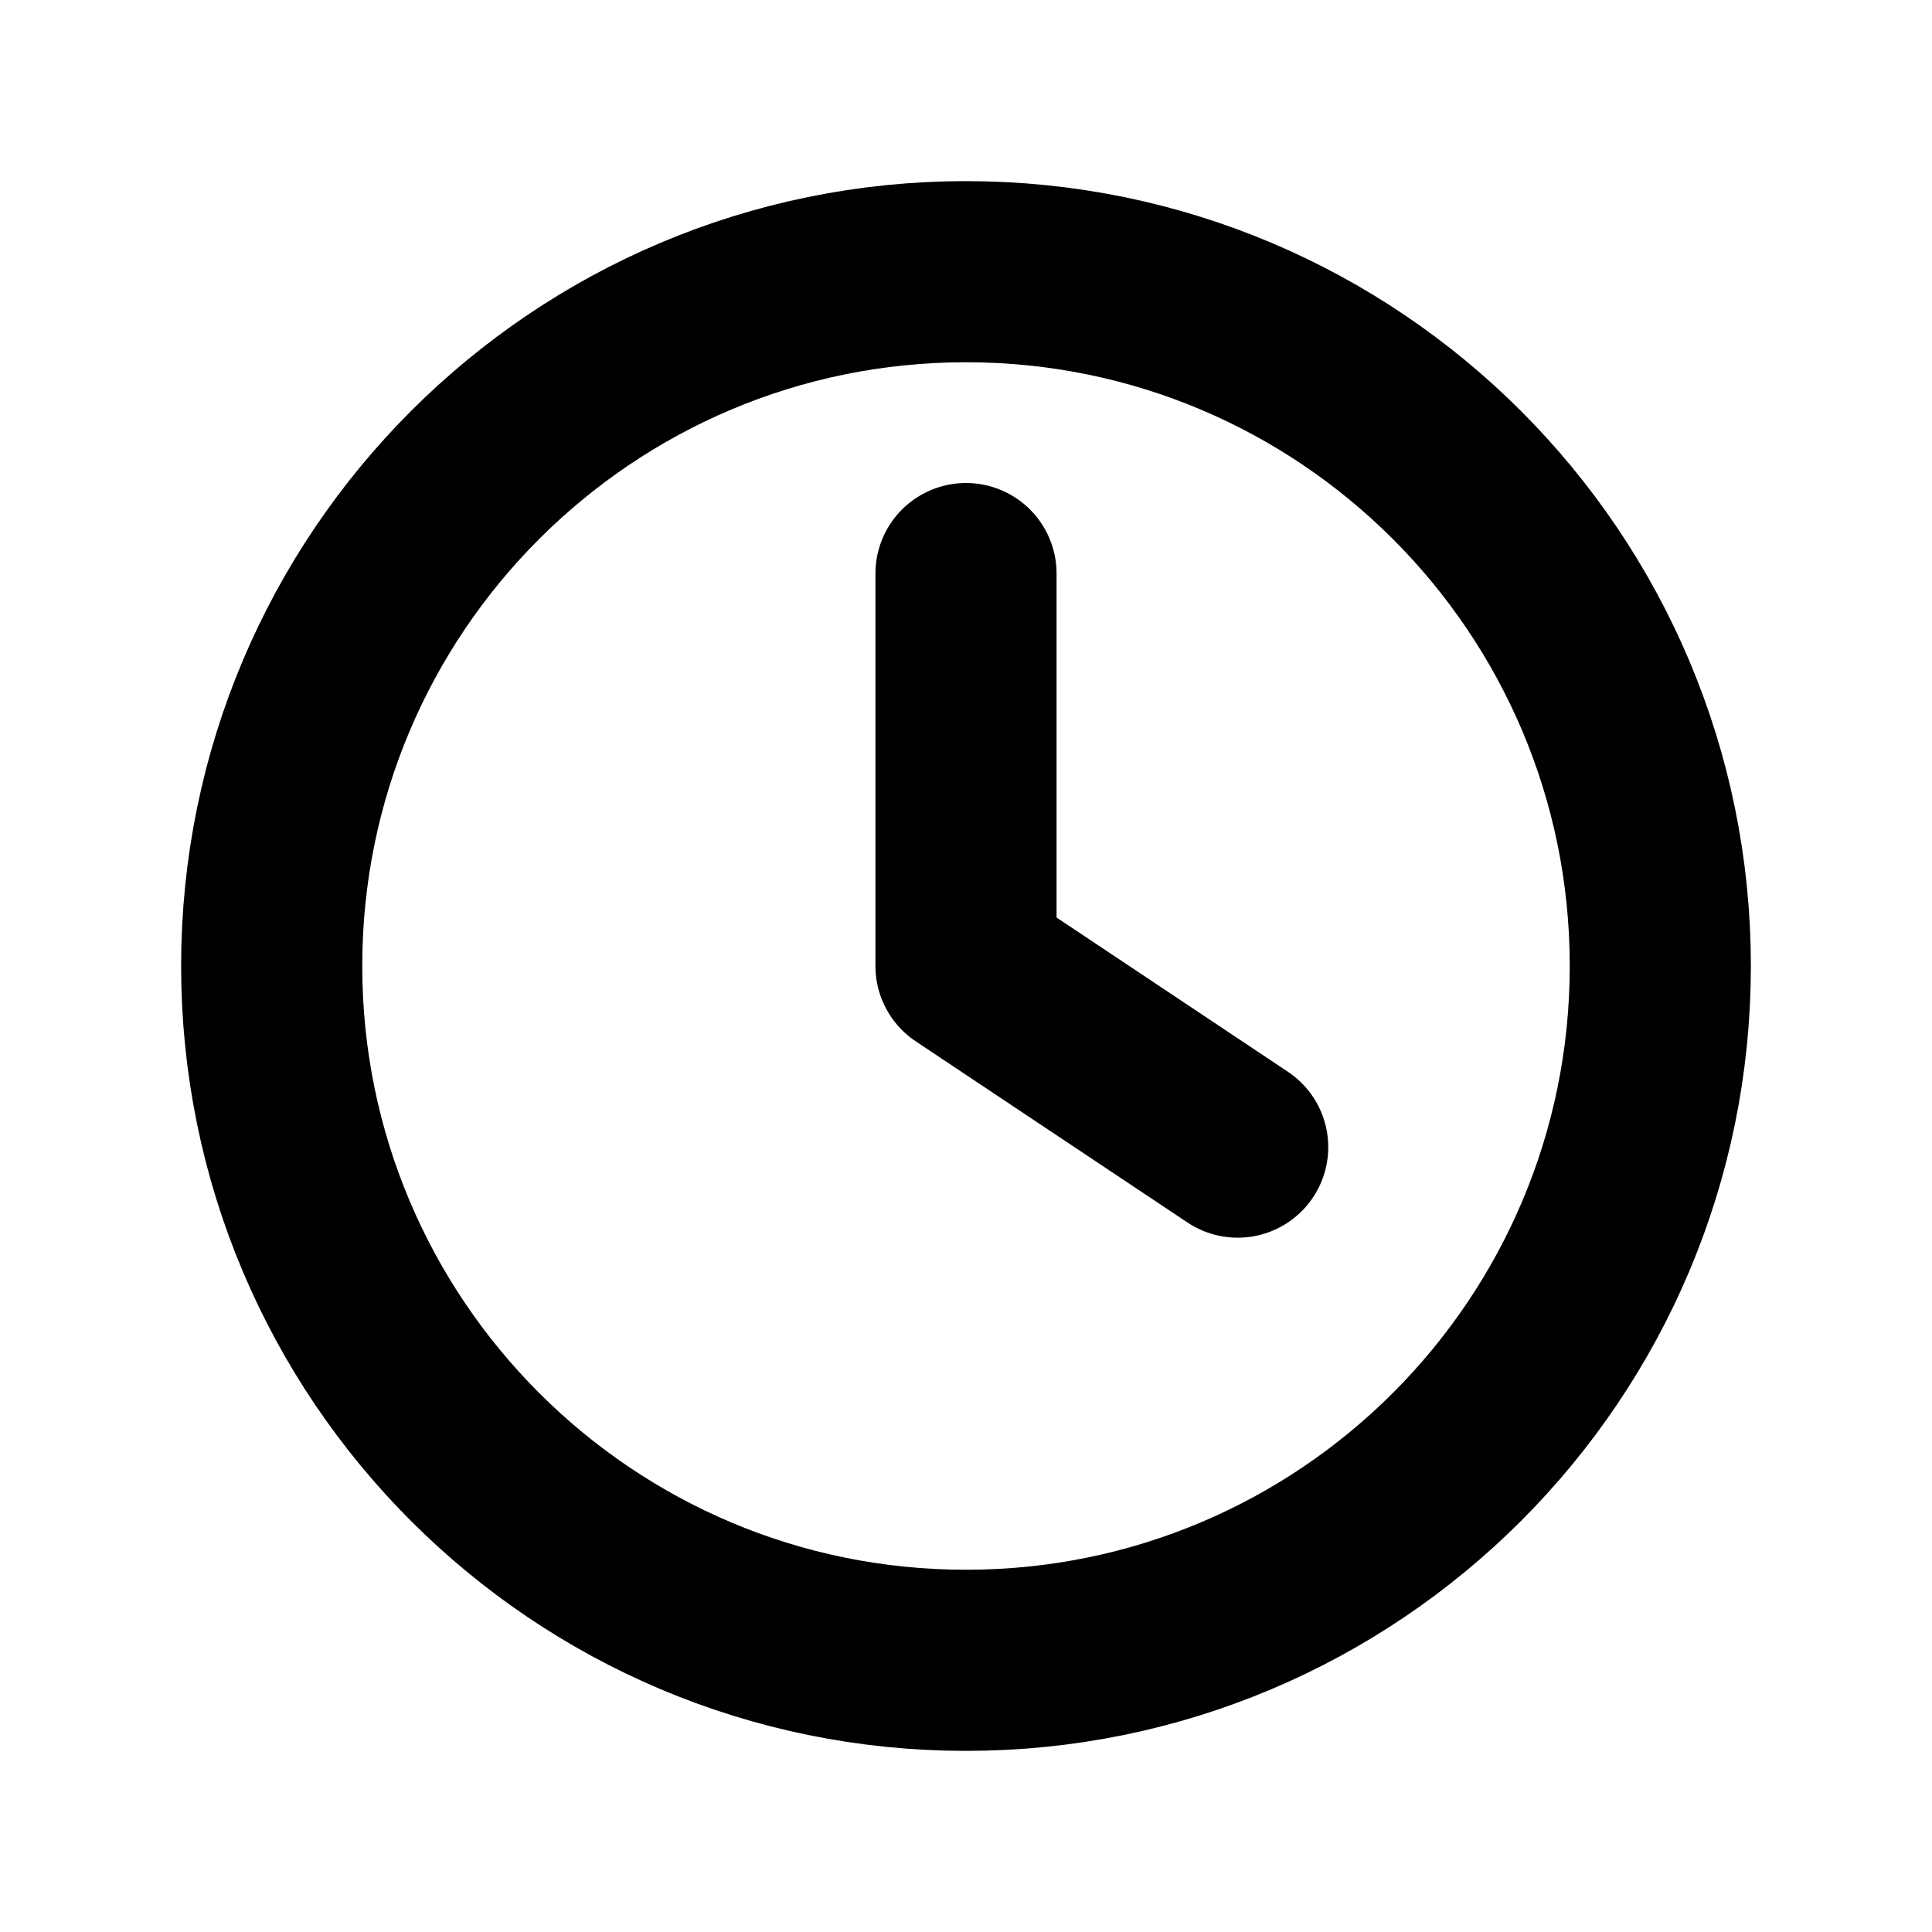
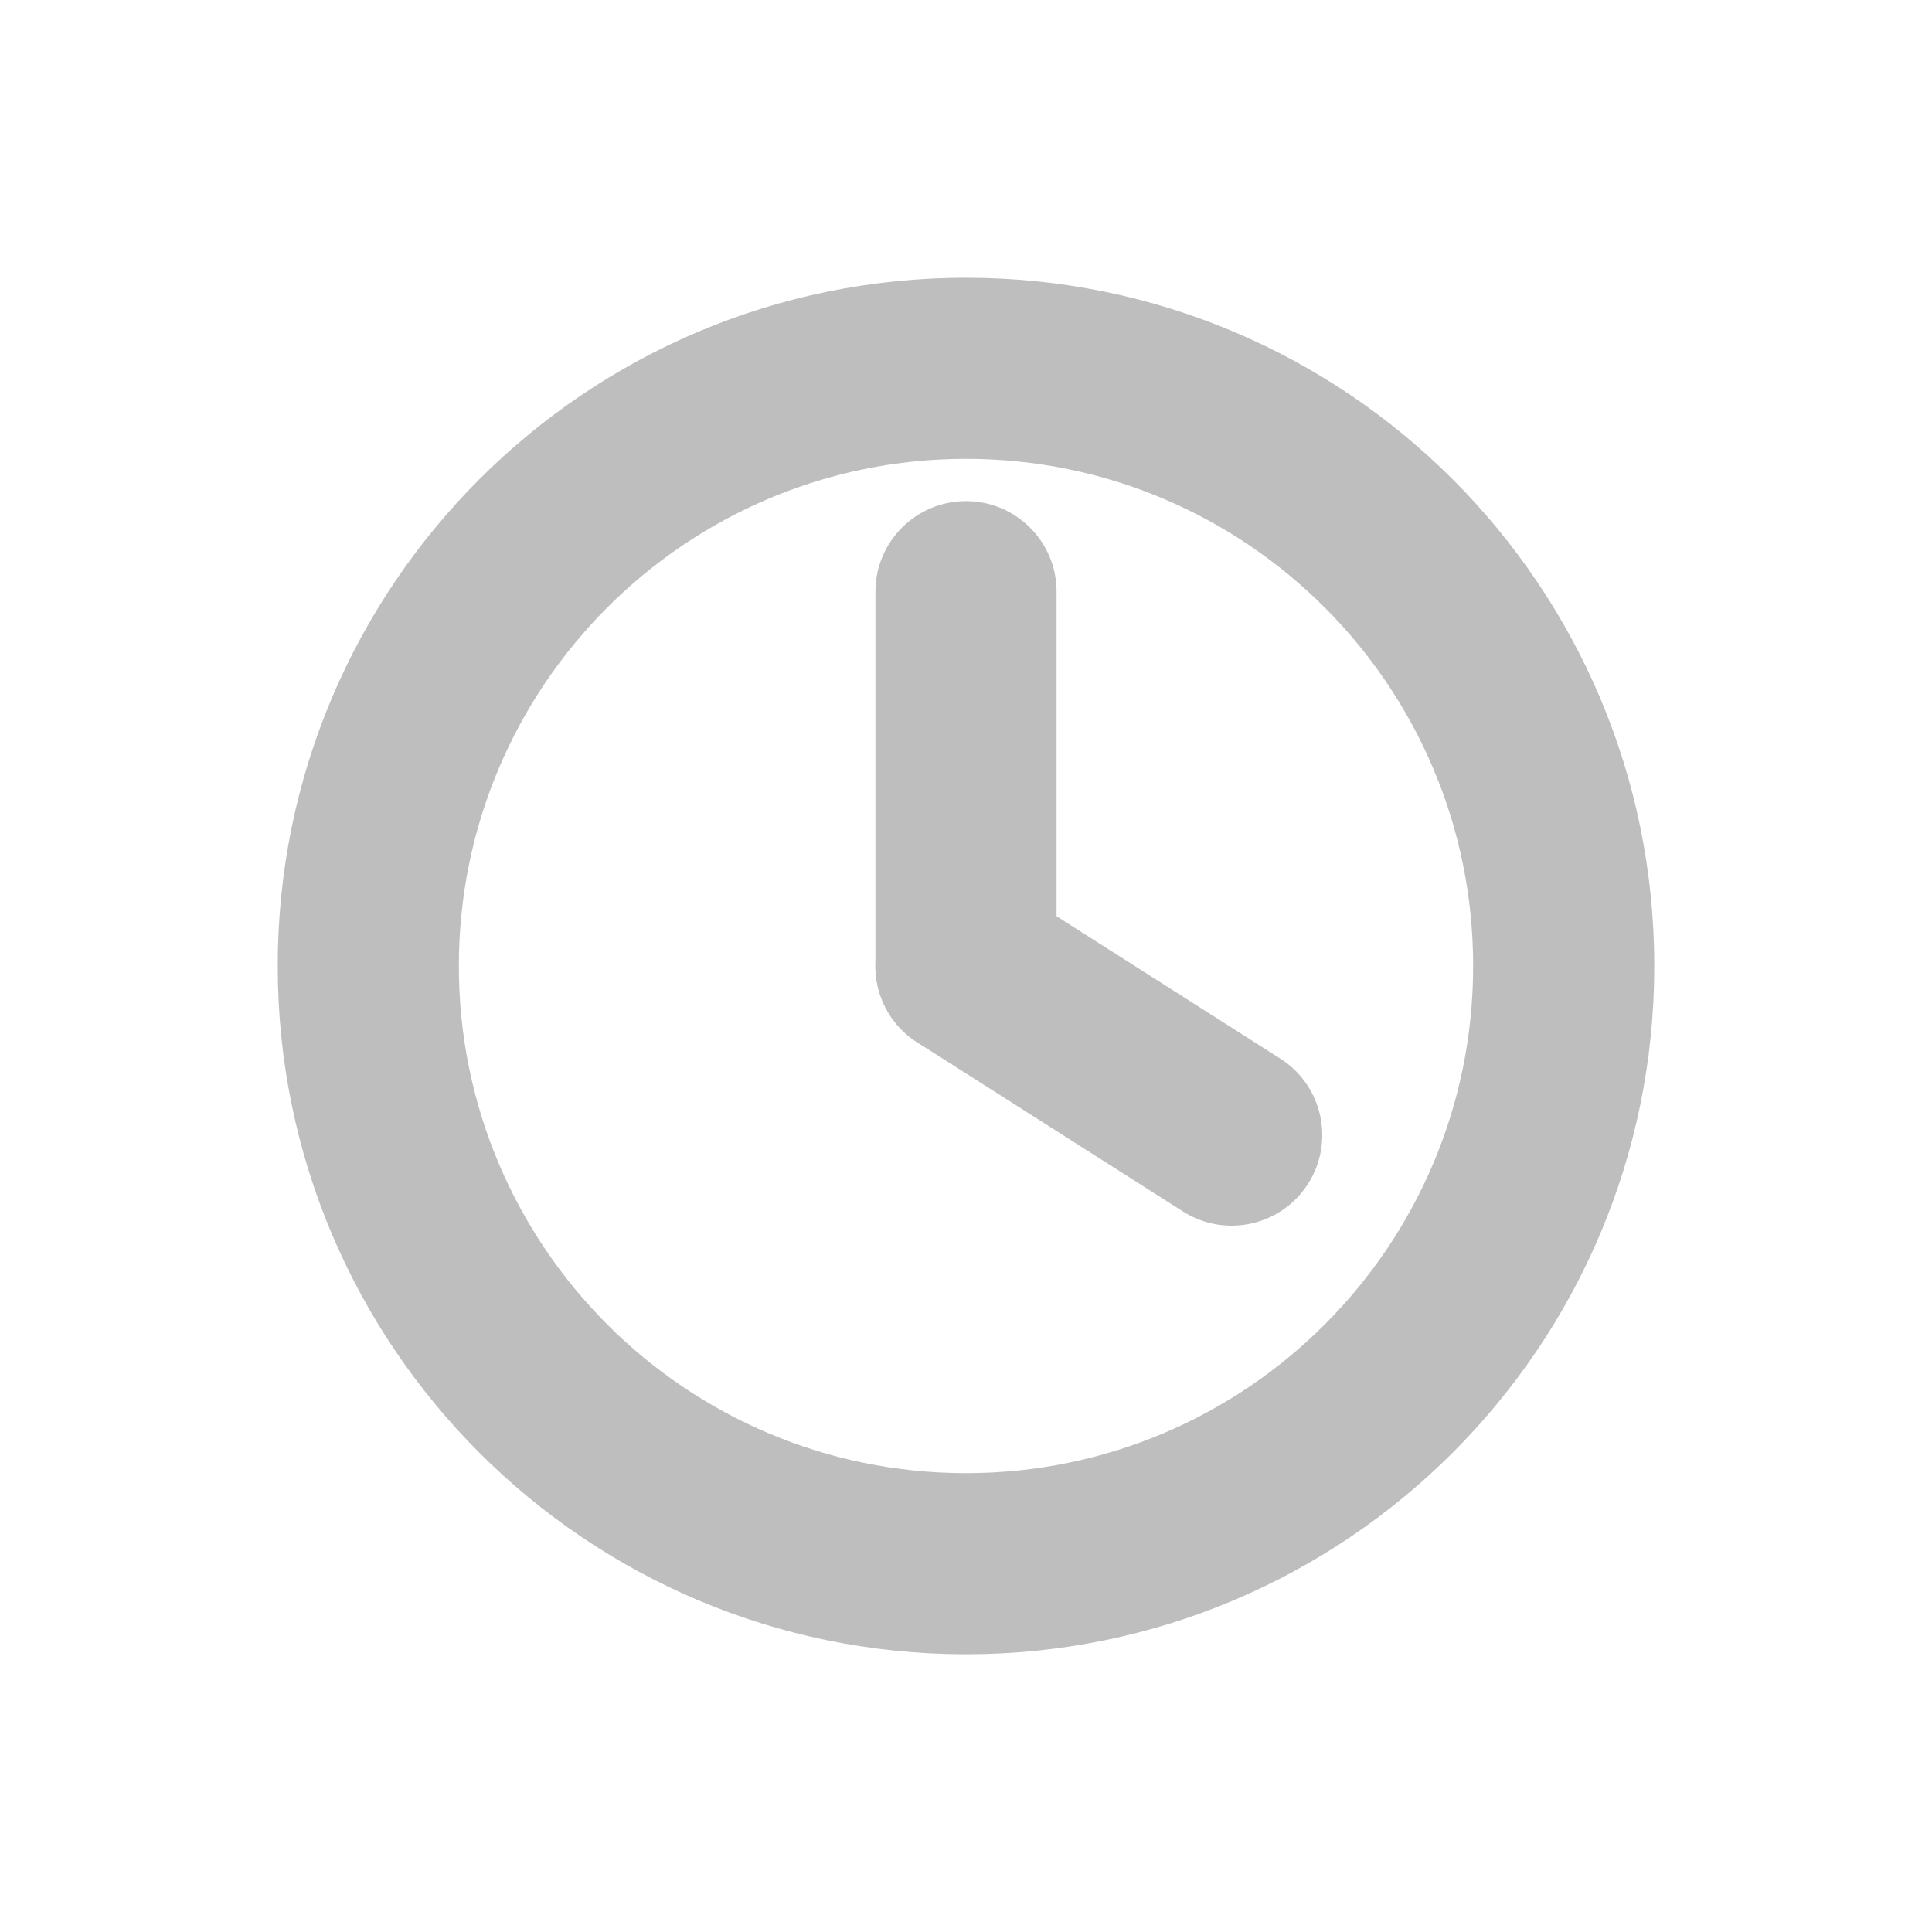
<svg xmlns="http://www.w3.org/2000/svg" width="16" height="16" viewBox="0 0 16 16">
-   <circle cx="8" cy="8" r="5.75" fill="none" stroke="currentColor" stroke-width="1.5" stroke-linecap="round" stroke-linejoin="round" />
-   <path d="M8 4.75V8l2.25 1.5" fill="none" stroke="currentColor" stroke-width="1.5" stroke-linecap="round" stroke-linejoin="round" />
+   <path fill="#bebebe" fill-rule="evenodd" d="M2.3,8a5.7,5.7 0 1 0 11.4,0a5.7,5.7 0 1 0 -11.4,0ZM3.8,8a4.2,4.2 0 1 1 8.4,0a4.2,4.2 0 1 1 -8.4,0Z" />
+   <path fill="#bebebe" d="M7.25,4.9v3.1a0.75,0.75 0 0 0 1.5,0v-3.1a0.75,0.75 0 0 0 -1.5,0Z" />
+   <path fill="#bebebe" d="M7.597,8.633L9.797,10.033A0.75,0.75 0 0 0 10.603,8.767L8.403,7.367A0.75,0.75 0 0 0 7.597,8.633Z" />
</svg>
